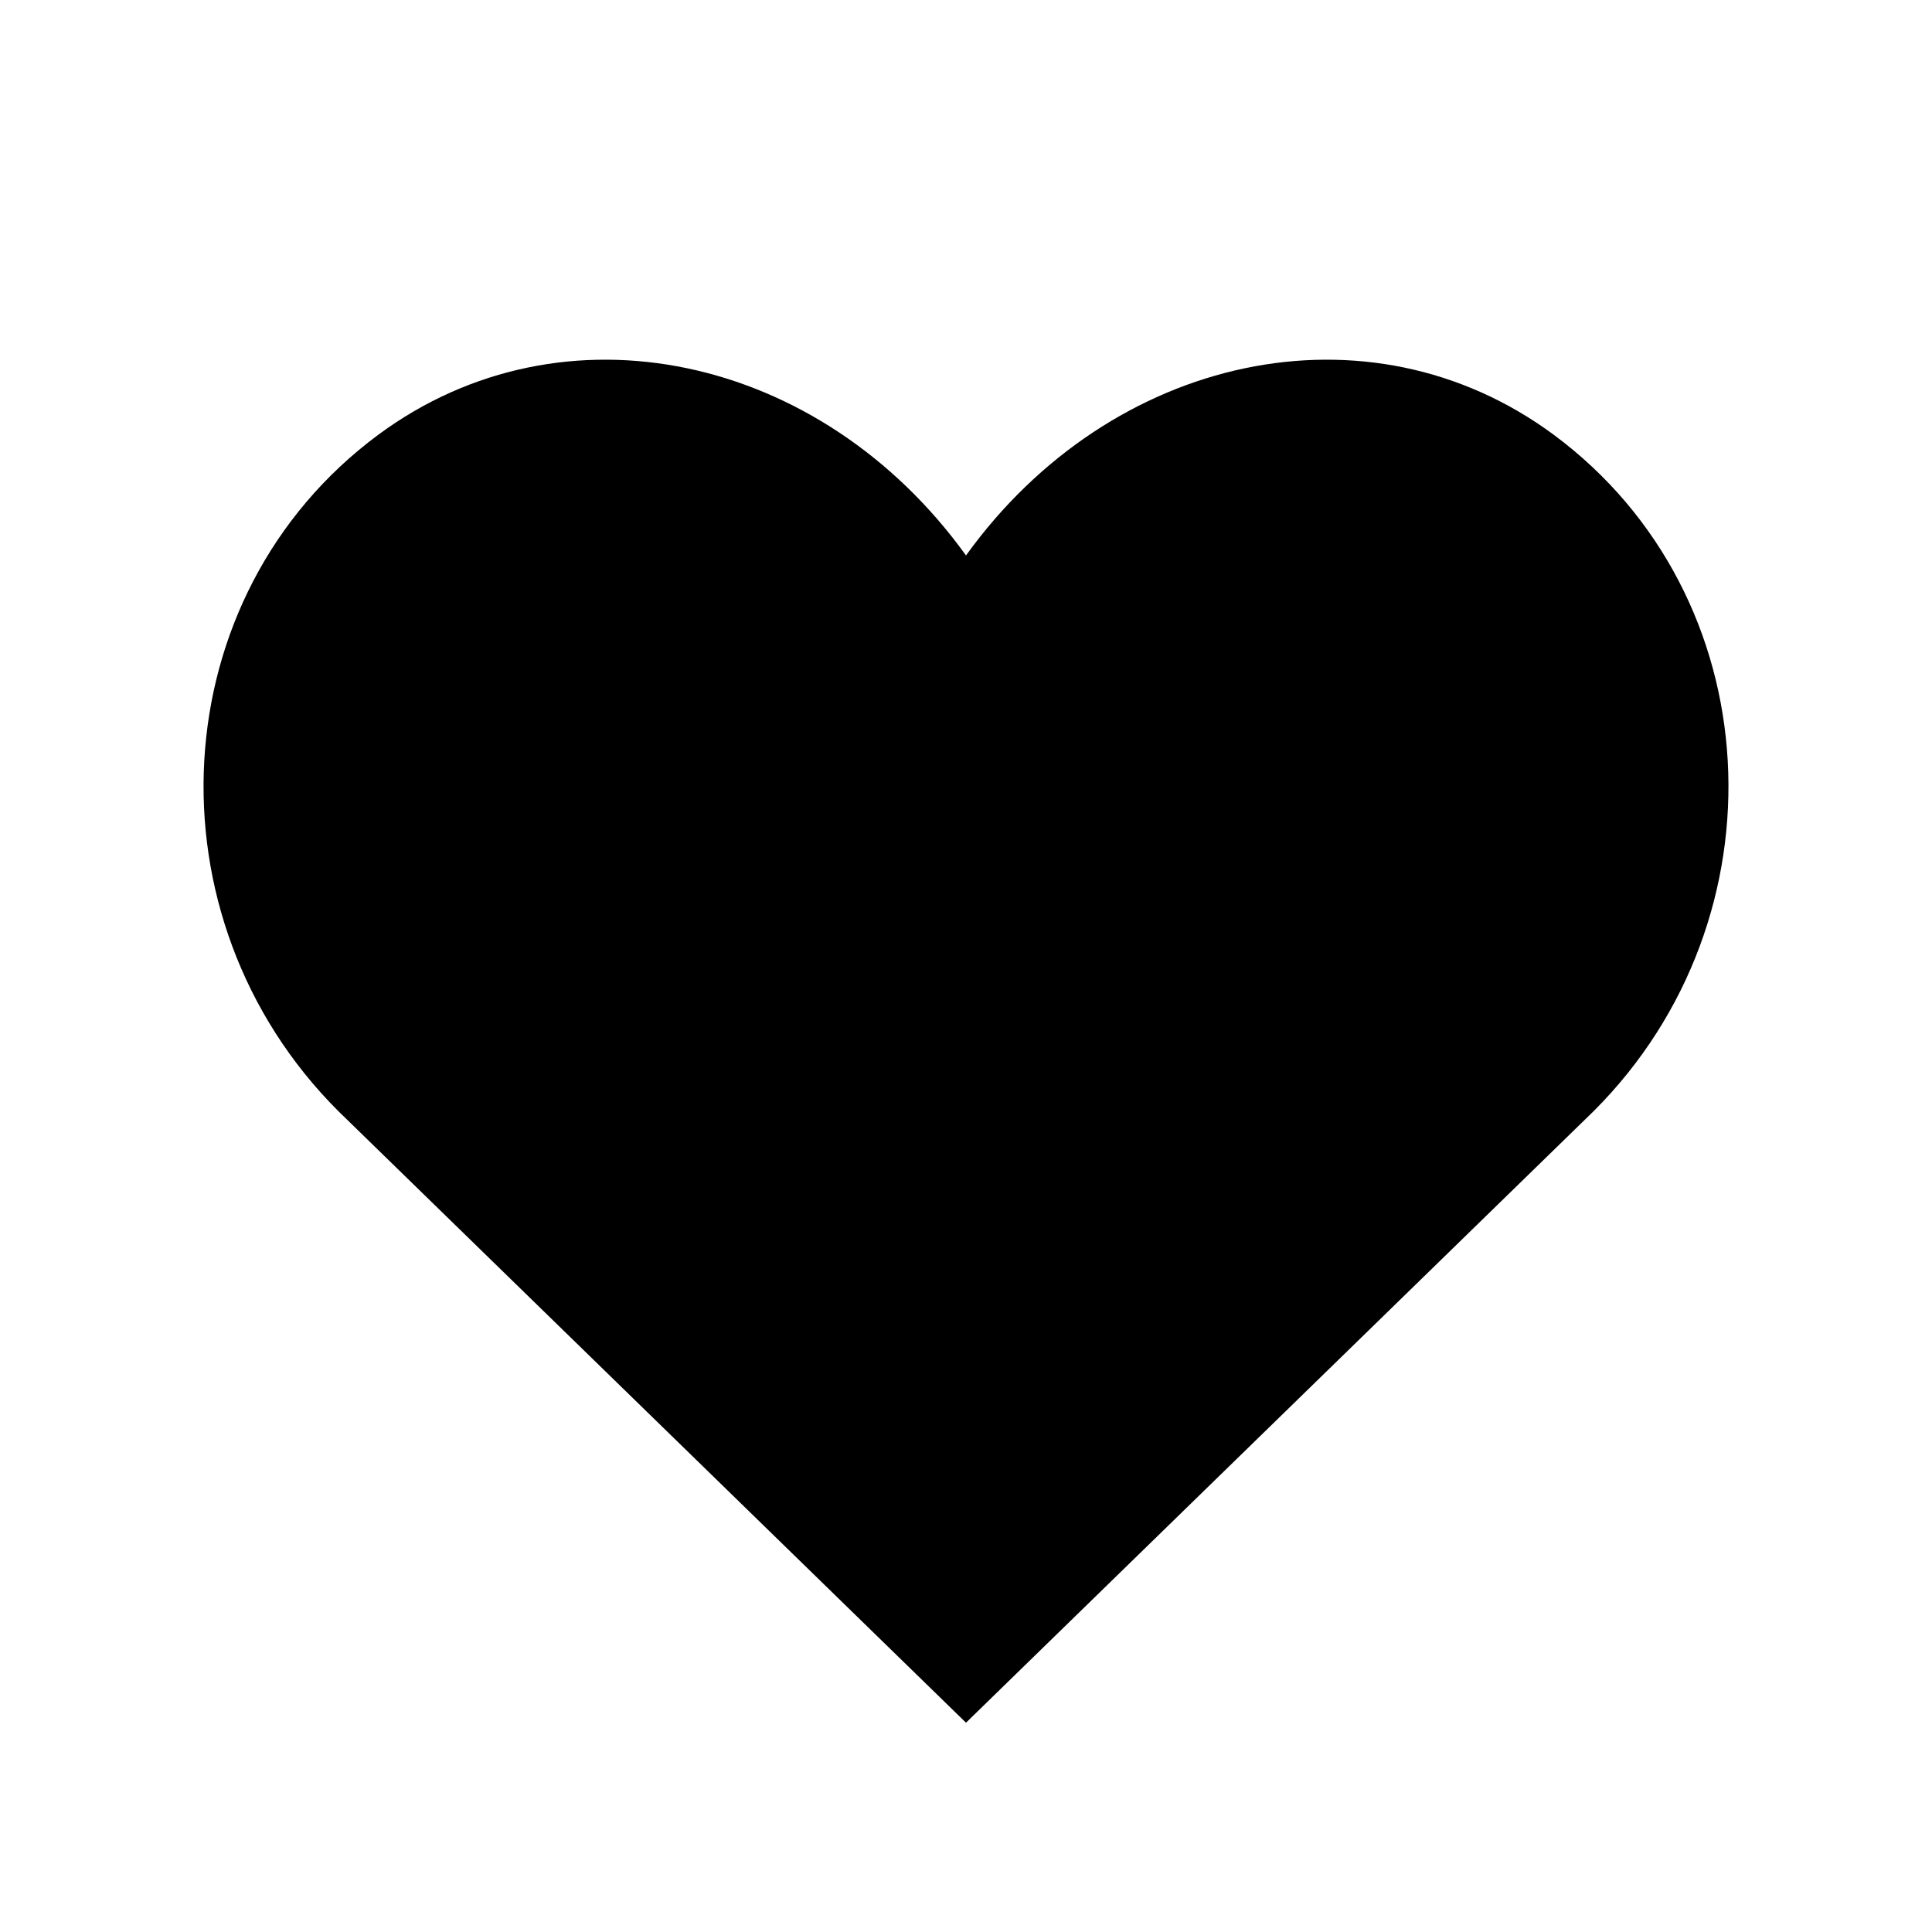
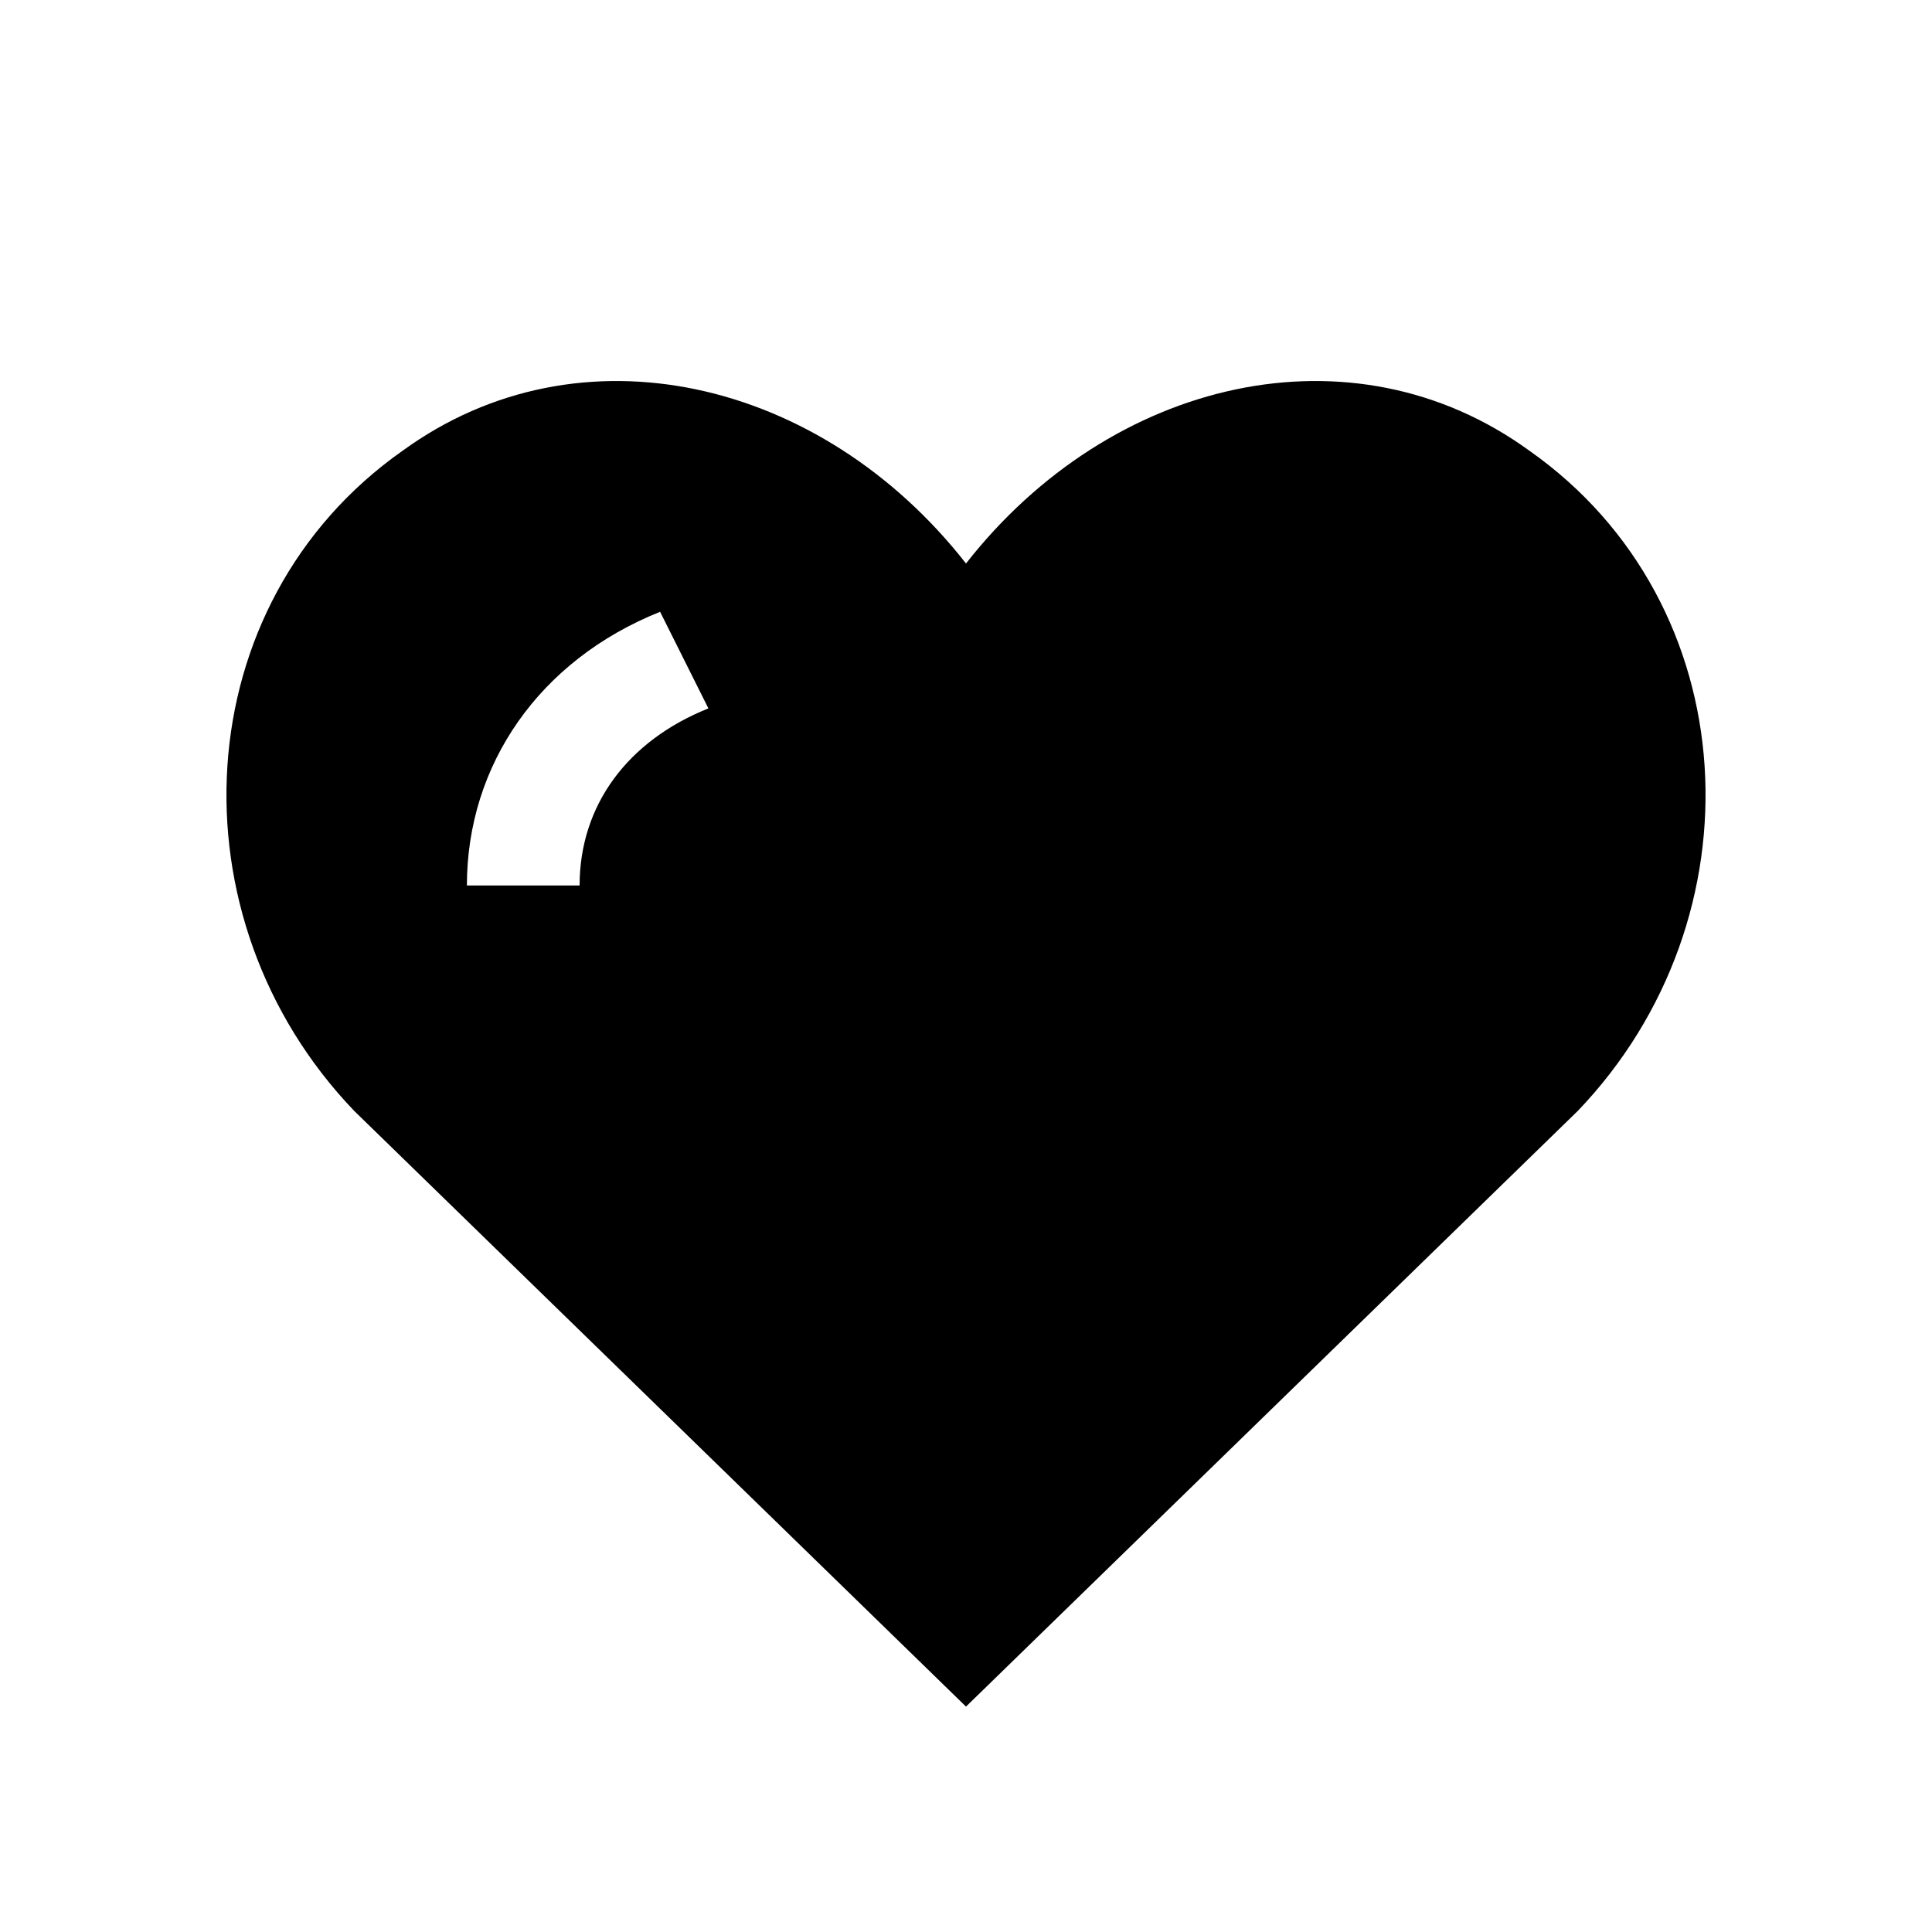
<svg xmlns="http://www.w3.org/2000/svg" viewBox="0 0 24 24" fill="currentColor" stroke="none">
-   <path d="M12 21.4L4.2 13.8C1.8 11.4 2 7.4 4.7 5.4C7 3.7 10.2 4.4 12 6.9C13.8 4.4 17 3.7 19.3 5.4C22 7.4 22.2 11.4 19.8 13.8Z" />
+   <path d="M12 21.2L4.4 13.8C2.1 11.4 2.3 7.5 5 5.6C7.2 4 10.2 4.7 12 7C13.8 4.7 16.8 4 19 5.6C21.7 7.5 21.9 11.4 19.6 13.8ZM8.2 7.6C6.7 8.2 5.8 9.5 5.8 11H7.2C7.2 10 7.8 9.2 8.8 8.8Z" />
</svg>
